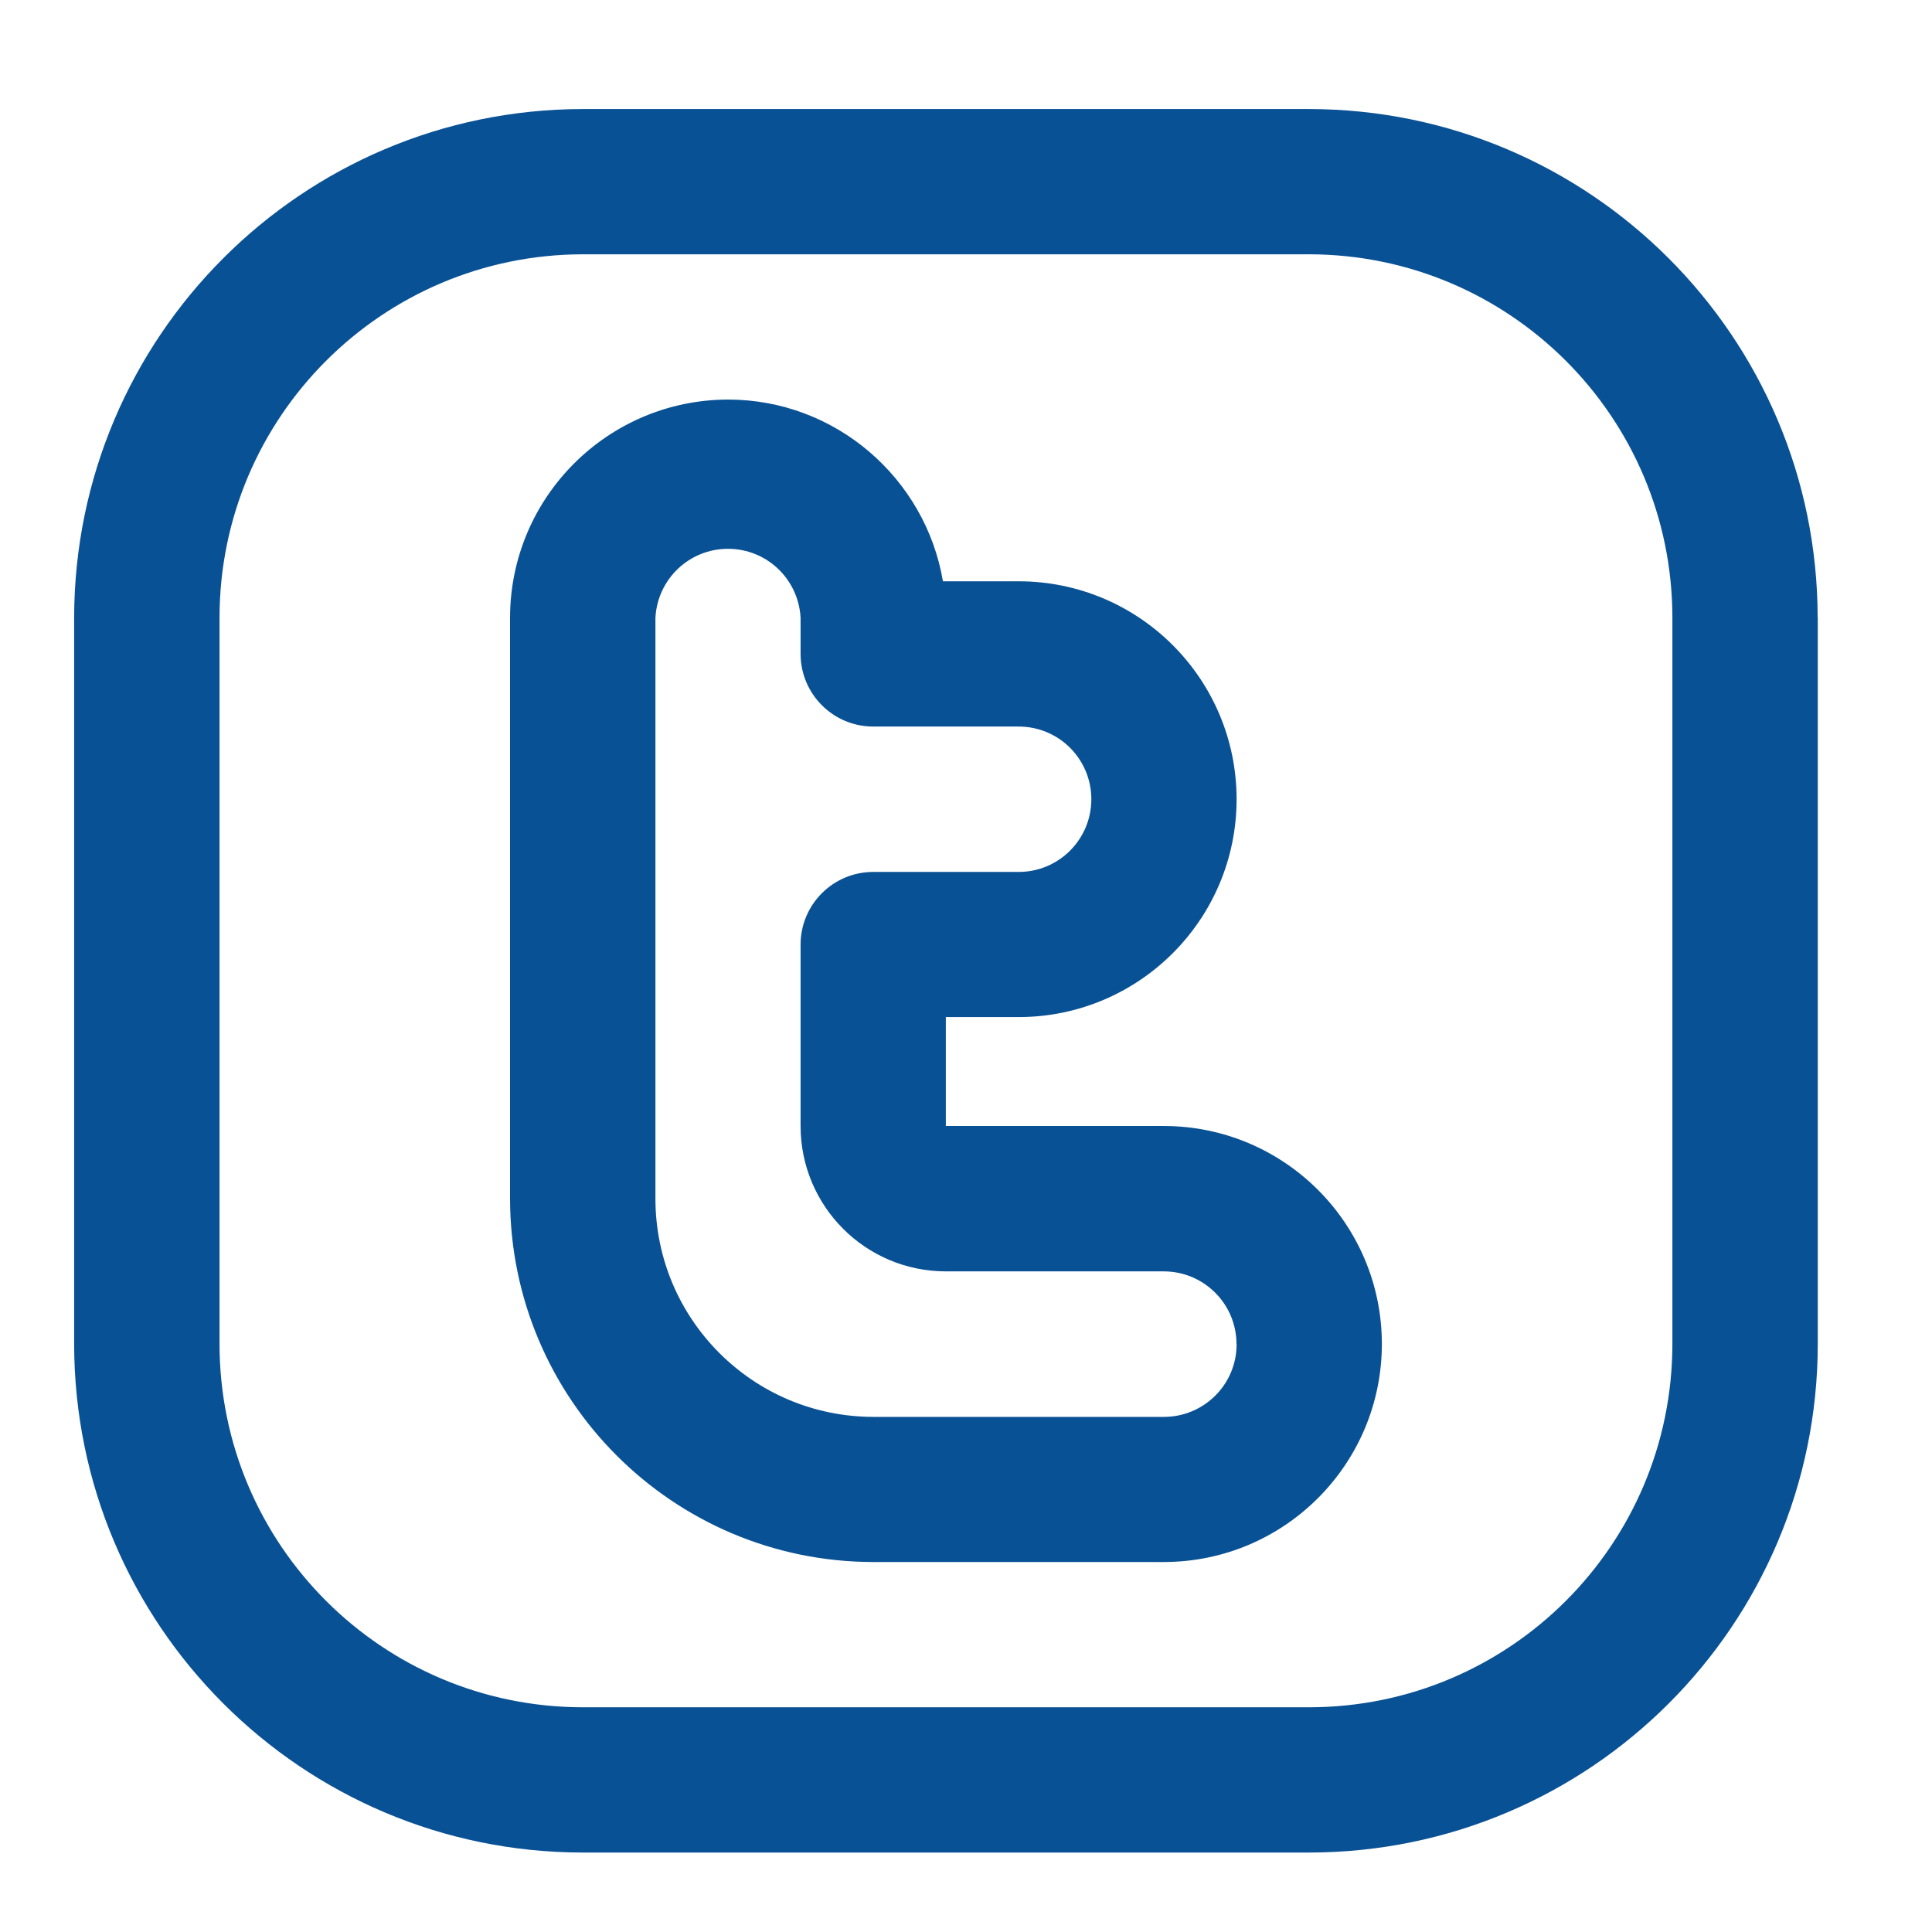
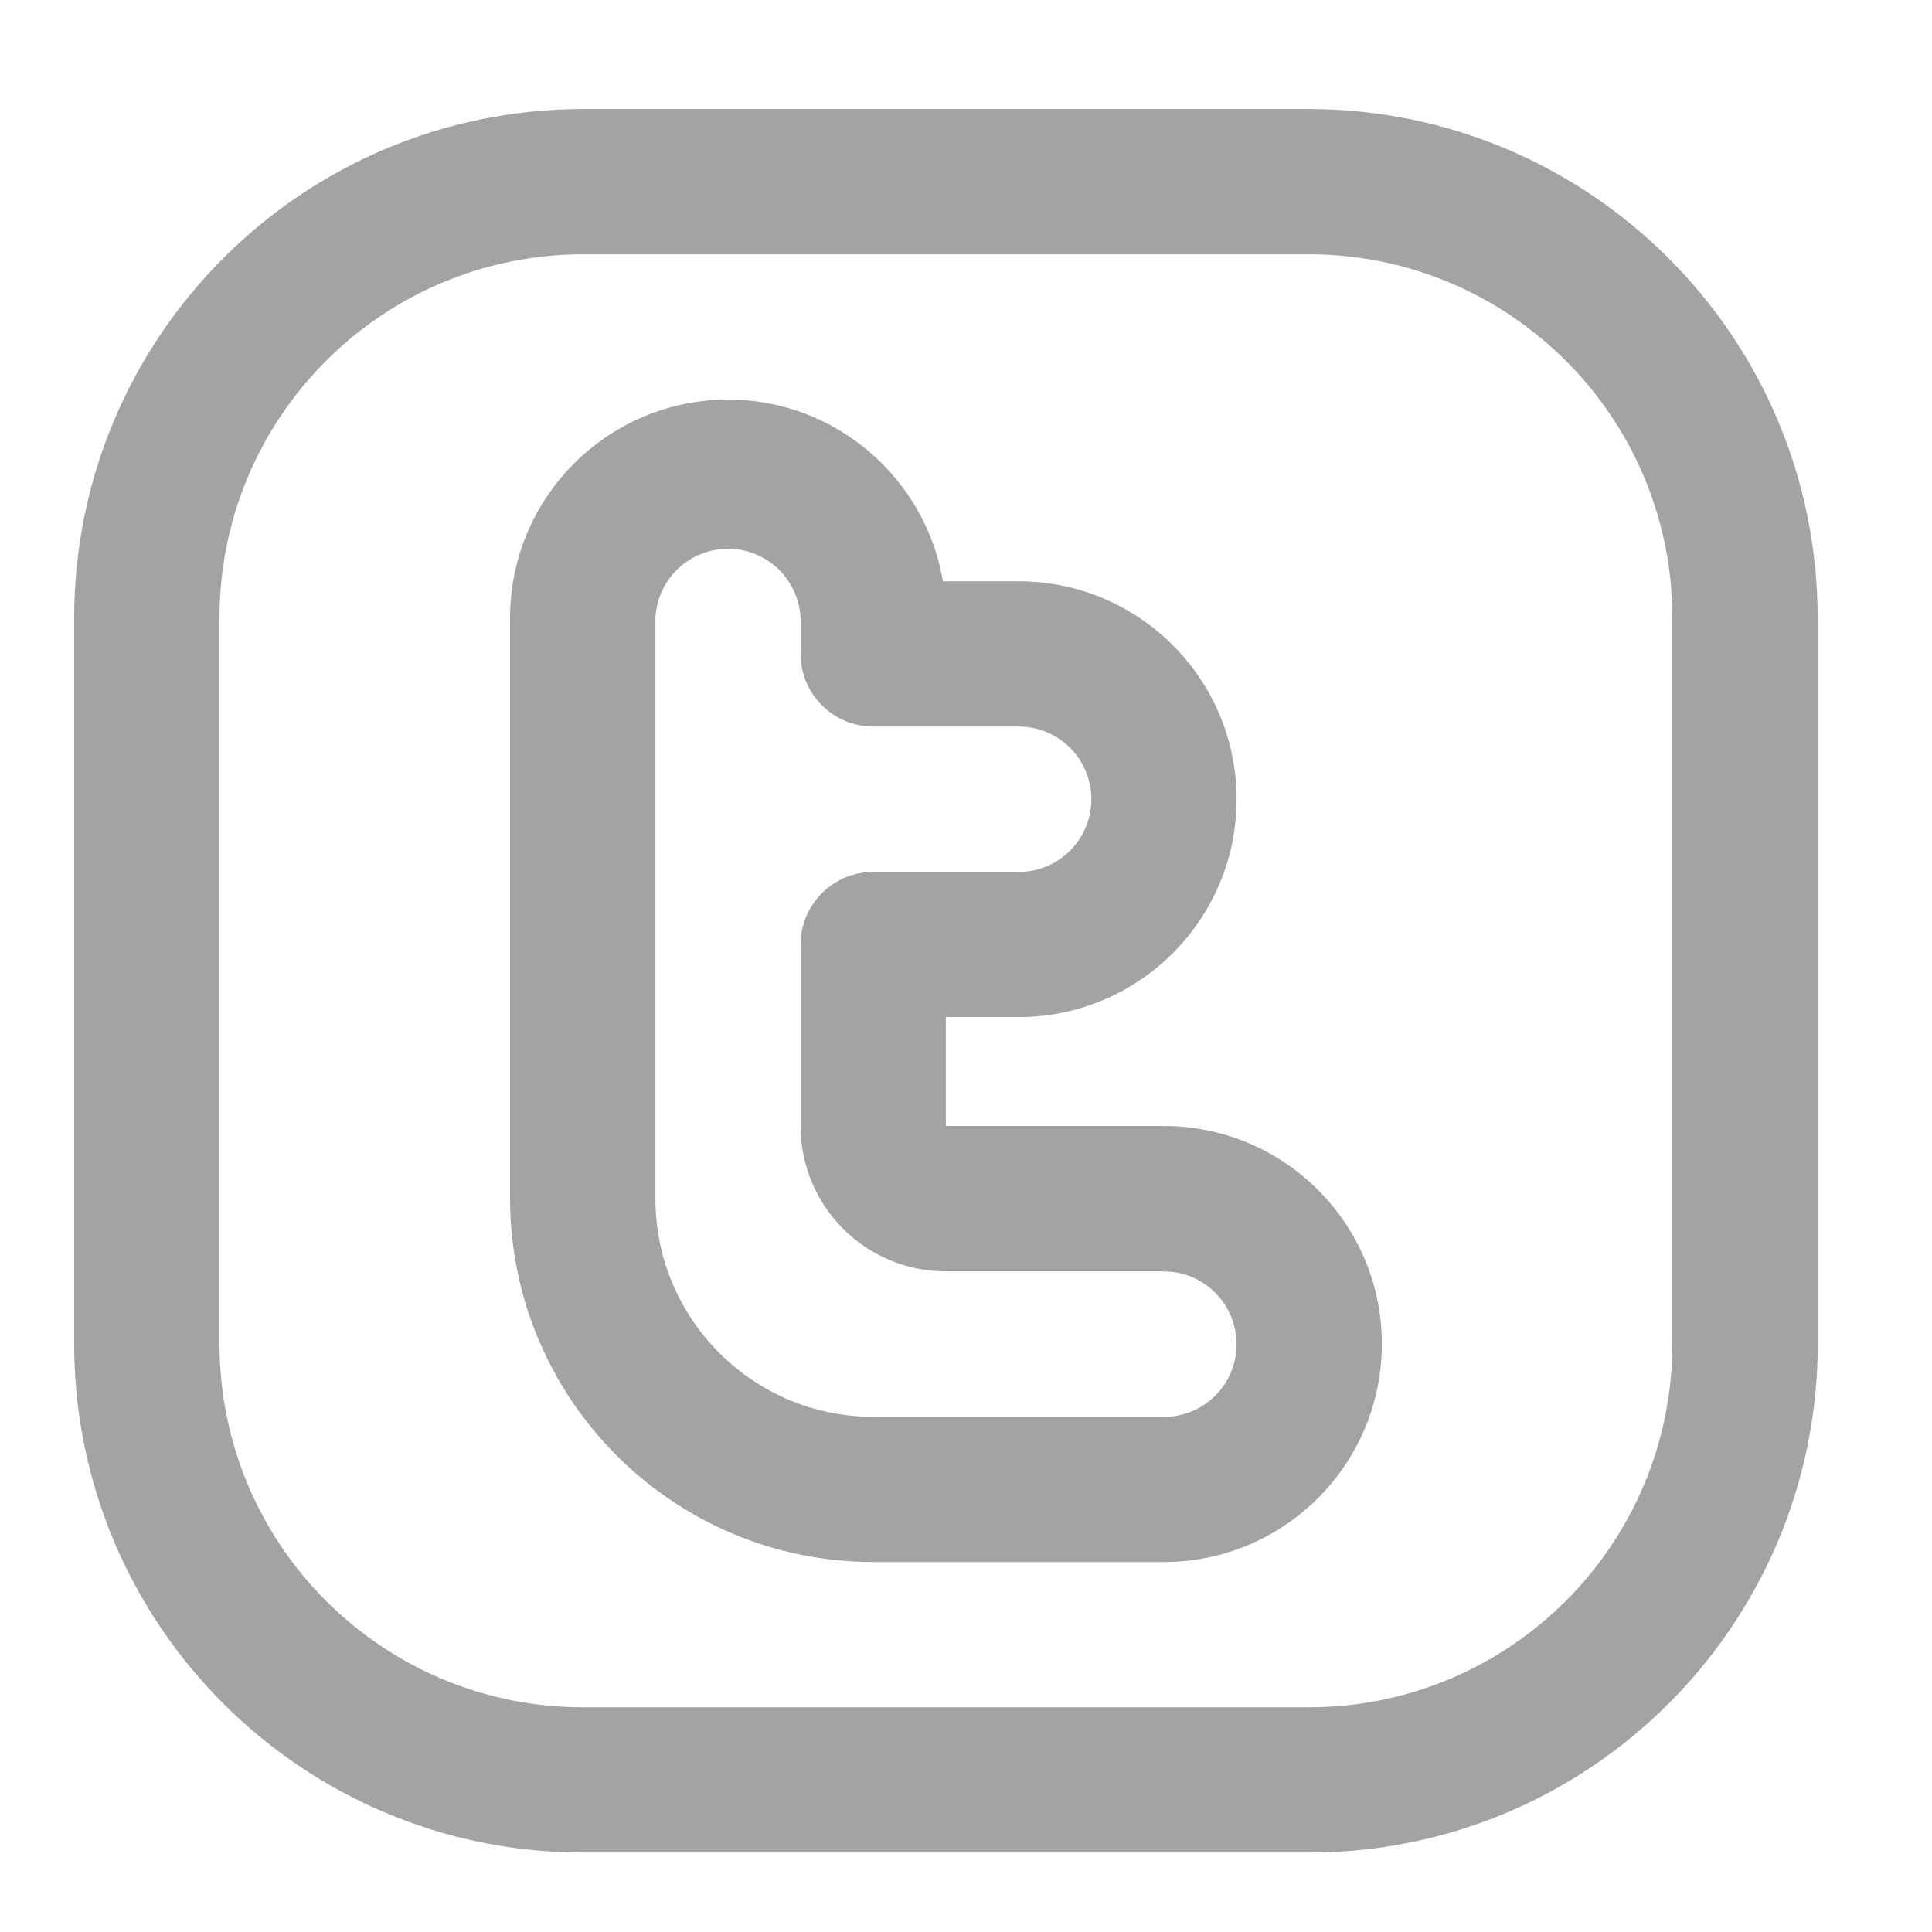
<svg xmlns="http://www.w3.org/2000/svg" width="16" height="16" viewBox="0 0 16 16" fill="none">
-   <path d="M15.054 5.115V11.131C15.052 13.456 13.168 15.34 10.843 15.342H4.825C2.501 15.34 0.617 13.456 0.614 11.132V5.116C0.617 2.791 2.5 0.906 4.825 0.903H10.842C13.167 0.906 15.051 2.791 15.053 5.115V5.115L15.054 5.115ZM13.85 5.115C13.849 3.454 12.503 2.109 10.843 2.106H4.825C3.165 2.109 1.819 3.455 1.818 5.115V11.132C1.82 12.792 3.165 14.137 4.825 14.139H10.843C12.503 14.137 13.848 12.792 13.85 11.132V5.115ZM11.444 11.131C11.443 12.128 10.635 12.935 9.639 12.936H7.232C5.572 12.934 4.227 11.588 4.224 9.928V5.114C4.226 4.118 5.033 3.311 6.029 3.309C6.922 3.309 7.665 3.962 7.809 4.814H8.435C9.432 4.814 10.24 5.621 10.241 6.618C10.241 7.615 9.432 8.423 8.435 8.423H7.833V9.325H9.639C10.636 9.326 11.444 10.134 11.444 11.131ZM10.24 11.131C10.24 10.799 9.971 10.53 9.639 10.529H7.834C7.169 10.529 6.631 9.991 6.63 9.326V7.823C6.63 7.49 6.9 7.221 7.232 7.221H8.436C8.769 7.221 9.038 6.951 9.038 6.619C9.038 6.286 8.769 6.017 8.436 6.017H7.232C6.9 6.017 6.631 5.748 6.63 5.416V5.116C6.613 4.797 6.351 4.545 6.029 4.545C5.707 4.545 5.445 4.797 5.428 5.115V5.116V9.929C5.429 10.925 6.236 11.733 7.233 11.734H9.639C9.971 11.734 10.241 11.465 10.241 11.133L10.24 11.131Z" fill="#095195" />
+   <path d="M15.054 5.115V11.131C15.052 13.456 13.168 15.34 10.843 15.342H4.825C2.501 15.34 0.617 13.456 0.614 11.132V5.116C0.617 2.791 2.5 0.906 4.825 0.903H10.842C13.167 0.906 15.051 2.791 15.053 5.115V5.115L15.054 5.115ZM13.85 5.115C13.849 3.454 12.503 2.109 10.843 2.106H4.825C3.165 2.109 1.819 3.455 1.818 5.115V11.132C1.82 12.792 3.165 14.137 4.825 14.139H10.843C12.503 14.137 13.848 12.792 13.85 11.132V5.115ZM11.444 11.131C11.443 12.128 10.635 12.935 9.639 12.936H7.232C5.572 12.934 4.227 11.588 4.224 9.928V5.114C4.226 4.118 5.033 3.311 6.029 3.309C6.922 3.309 7.665 3.962 7.809 4.814H8.435C9.432 4.814 10.24 5.621 10.241 6.618C10.241 7.615 9.432 8.423 8.435 8.423H7.833V9.325H9.639C10.636 9.326 11.444 10.134 11.444 11.131ZM10.24 11.131C10.24 10.799 9.971 10.53 9.639 10.529H7.834C7.169 10.529 6.631 9.991 6.63 9.326V7.823C6.63 7.49 6.9 7.221 7.232 7.221H8.436C8.769 7.221 9.038 6.951 9.038 6.619C9.038 6.286 8.769 6.017 8.436 6.017H7.232C6.9 6.017 6.631 5.748 6.63 5.416V5.116C6.613 4.797 6.351 4.545 6.029 4.545C5.707 4.545 5.445 4.797 5.428 5.115V5.116V9.929C5.429 10.925 6.236 11.733 7.233 11.734H9.639C9.971 11.734 10.241 11.465 10.241 11.133L10.24 11.131Z" fill="#A3A3A3" />
</svg>
